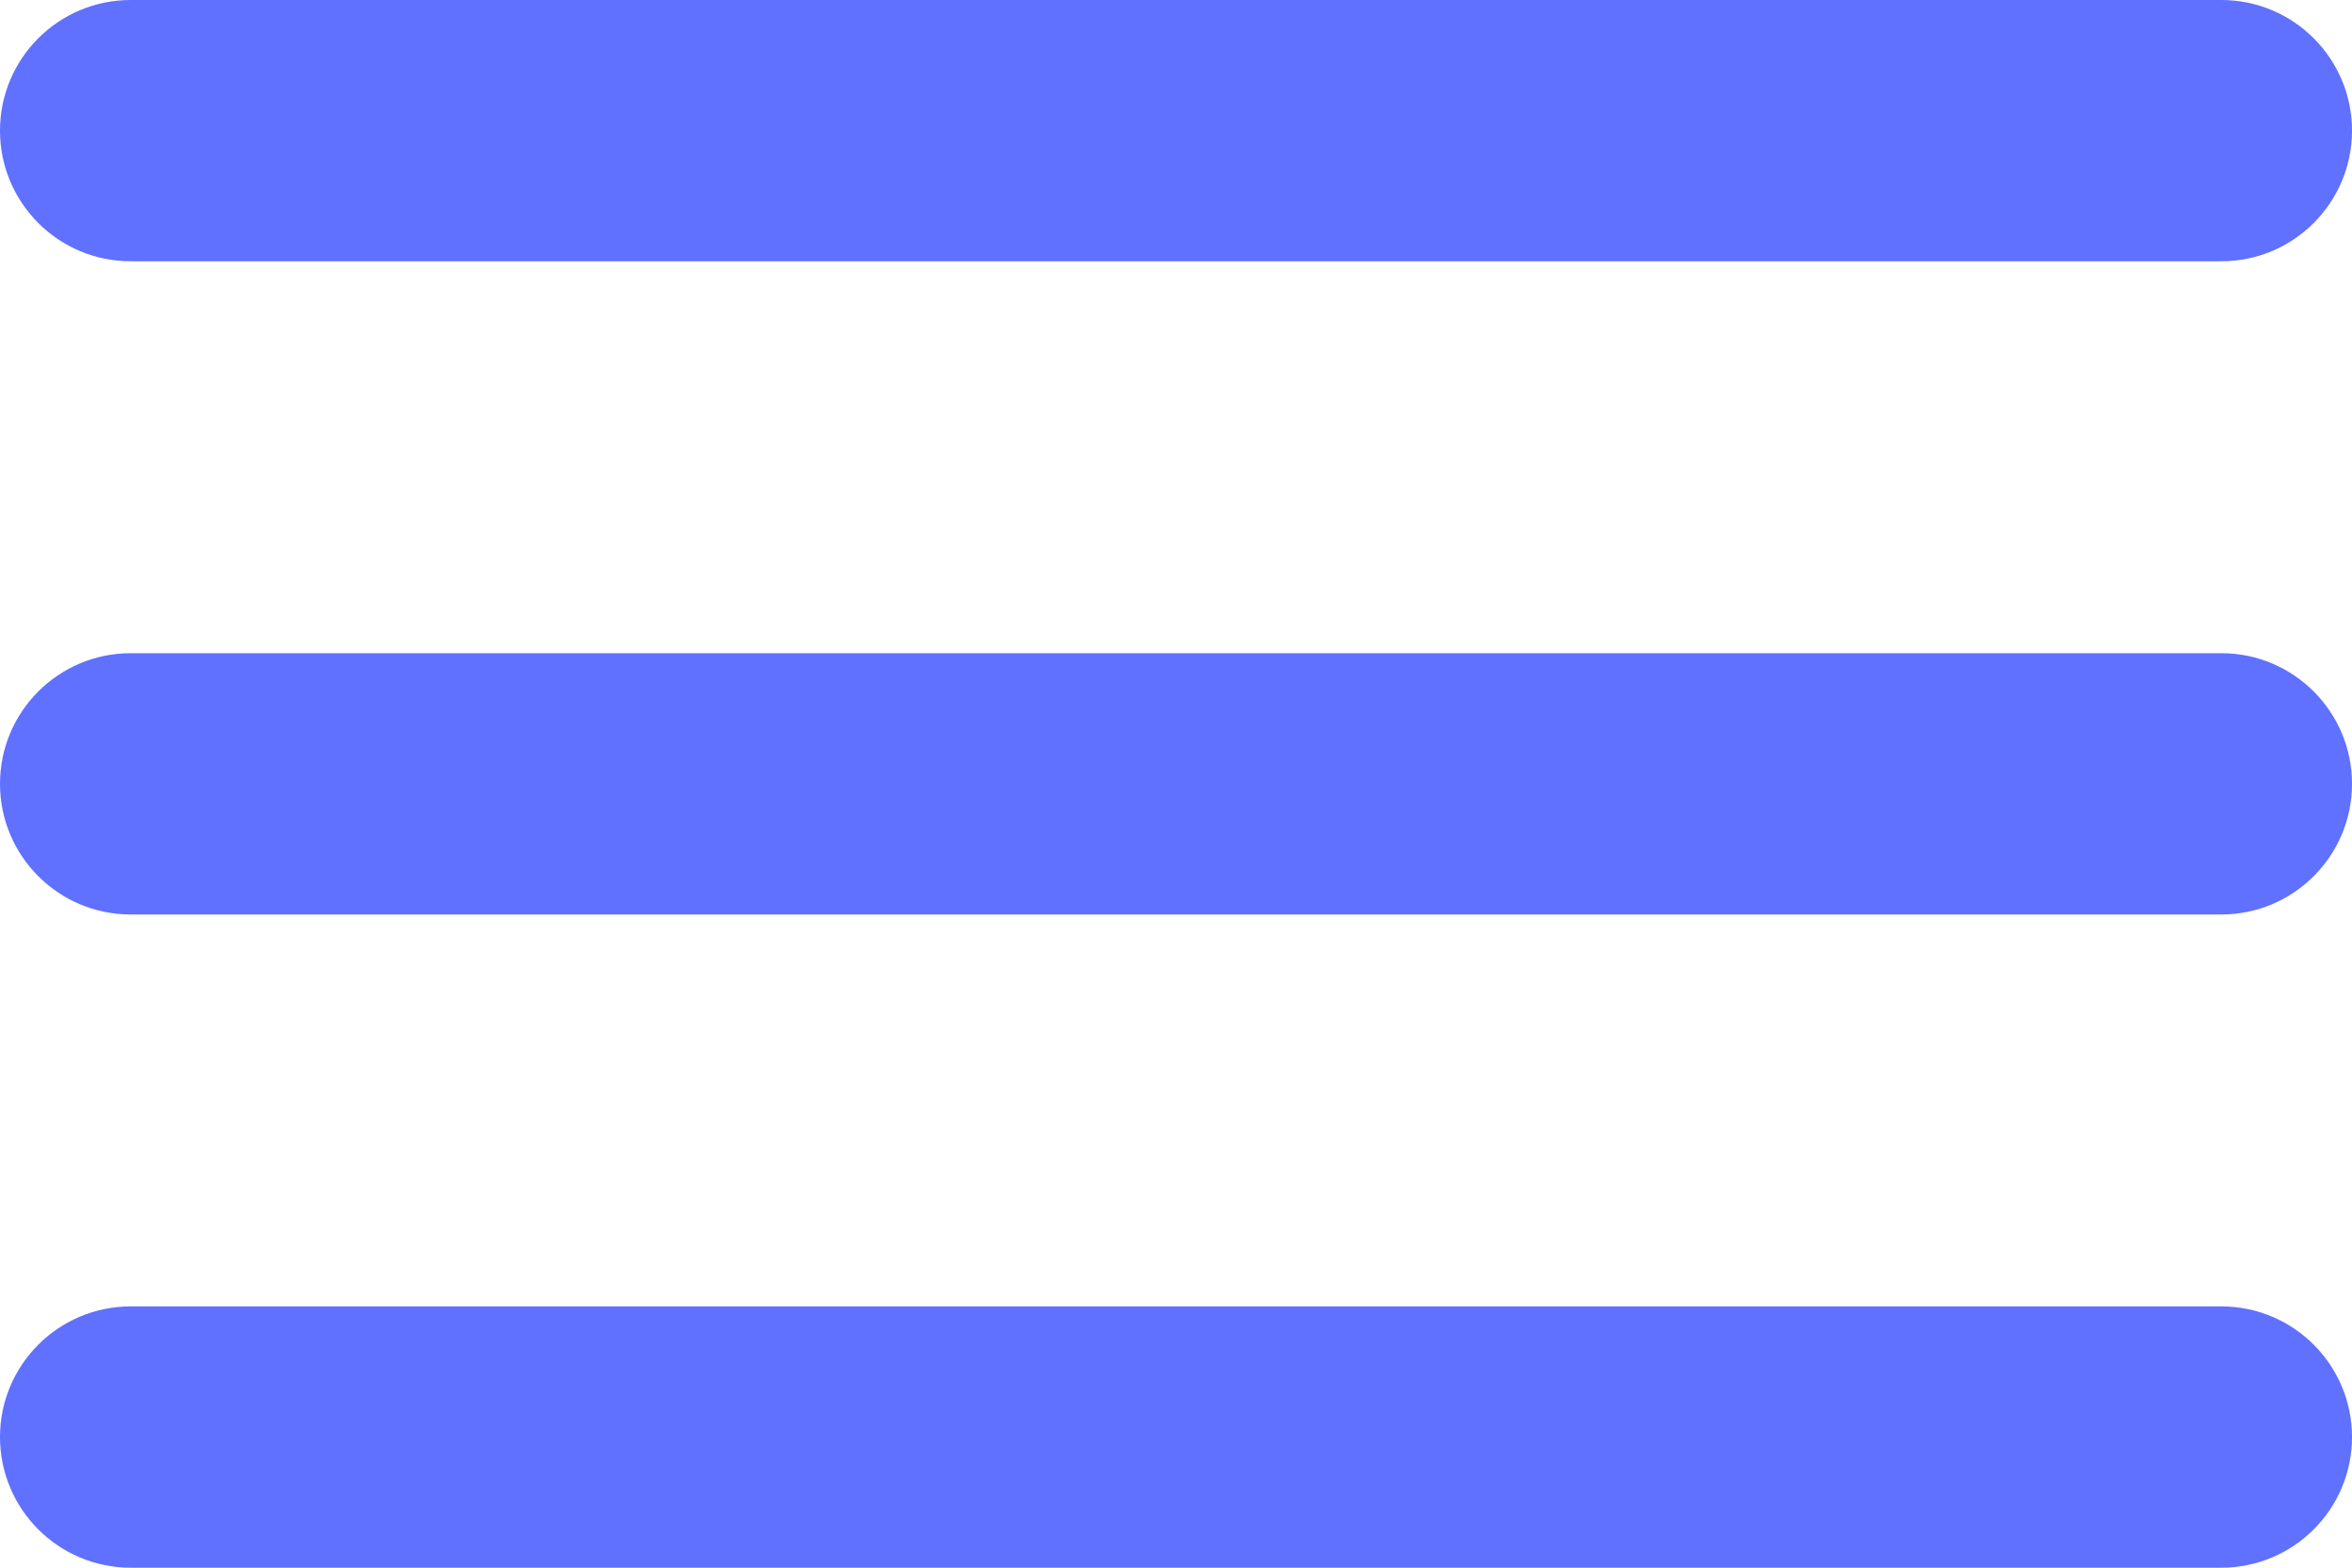
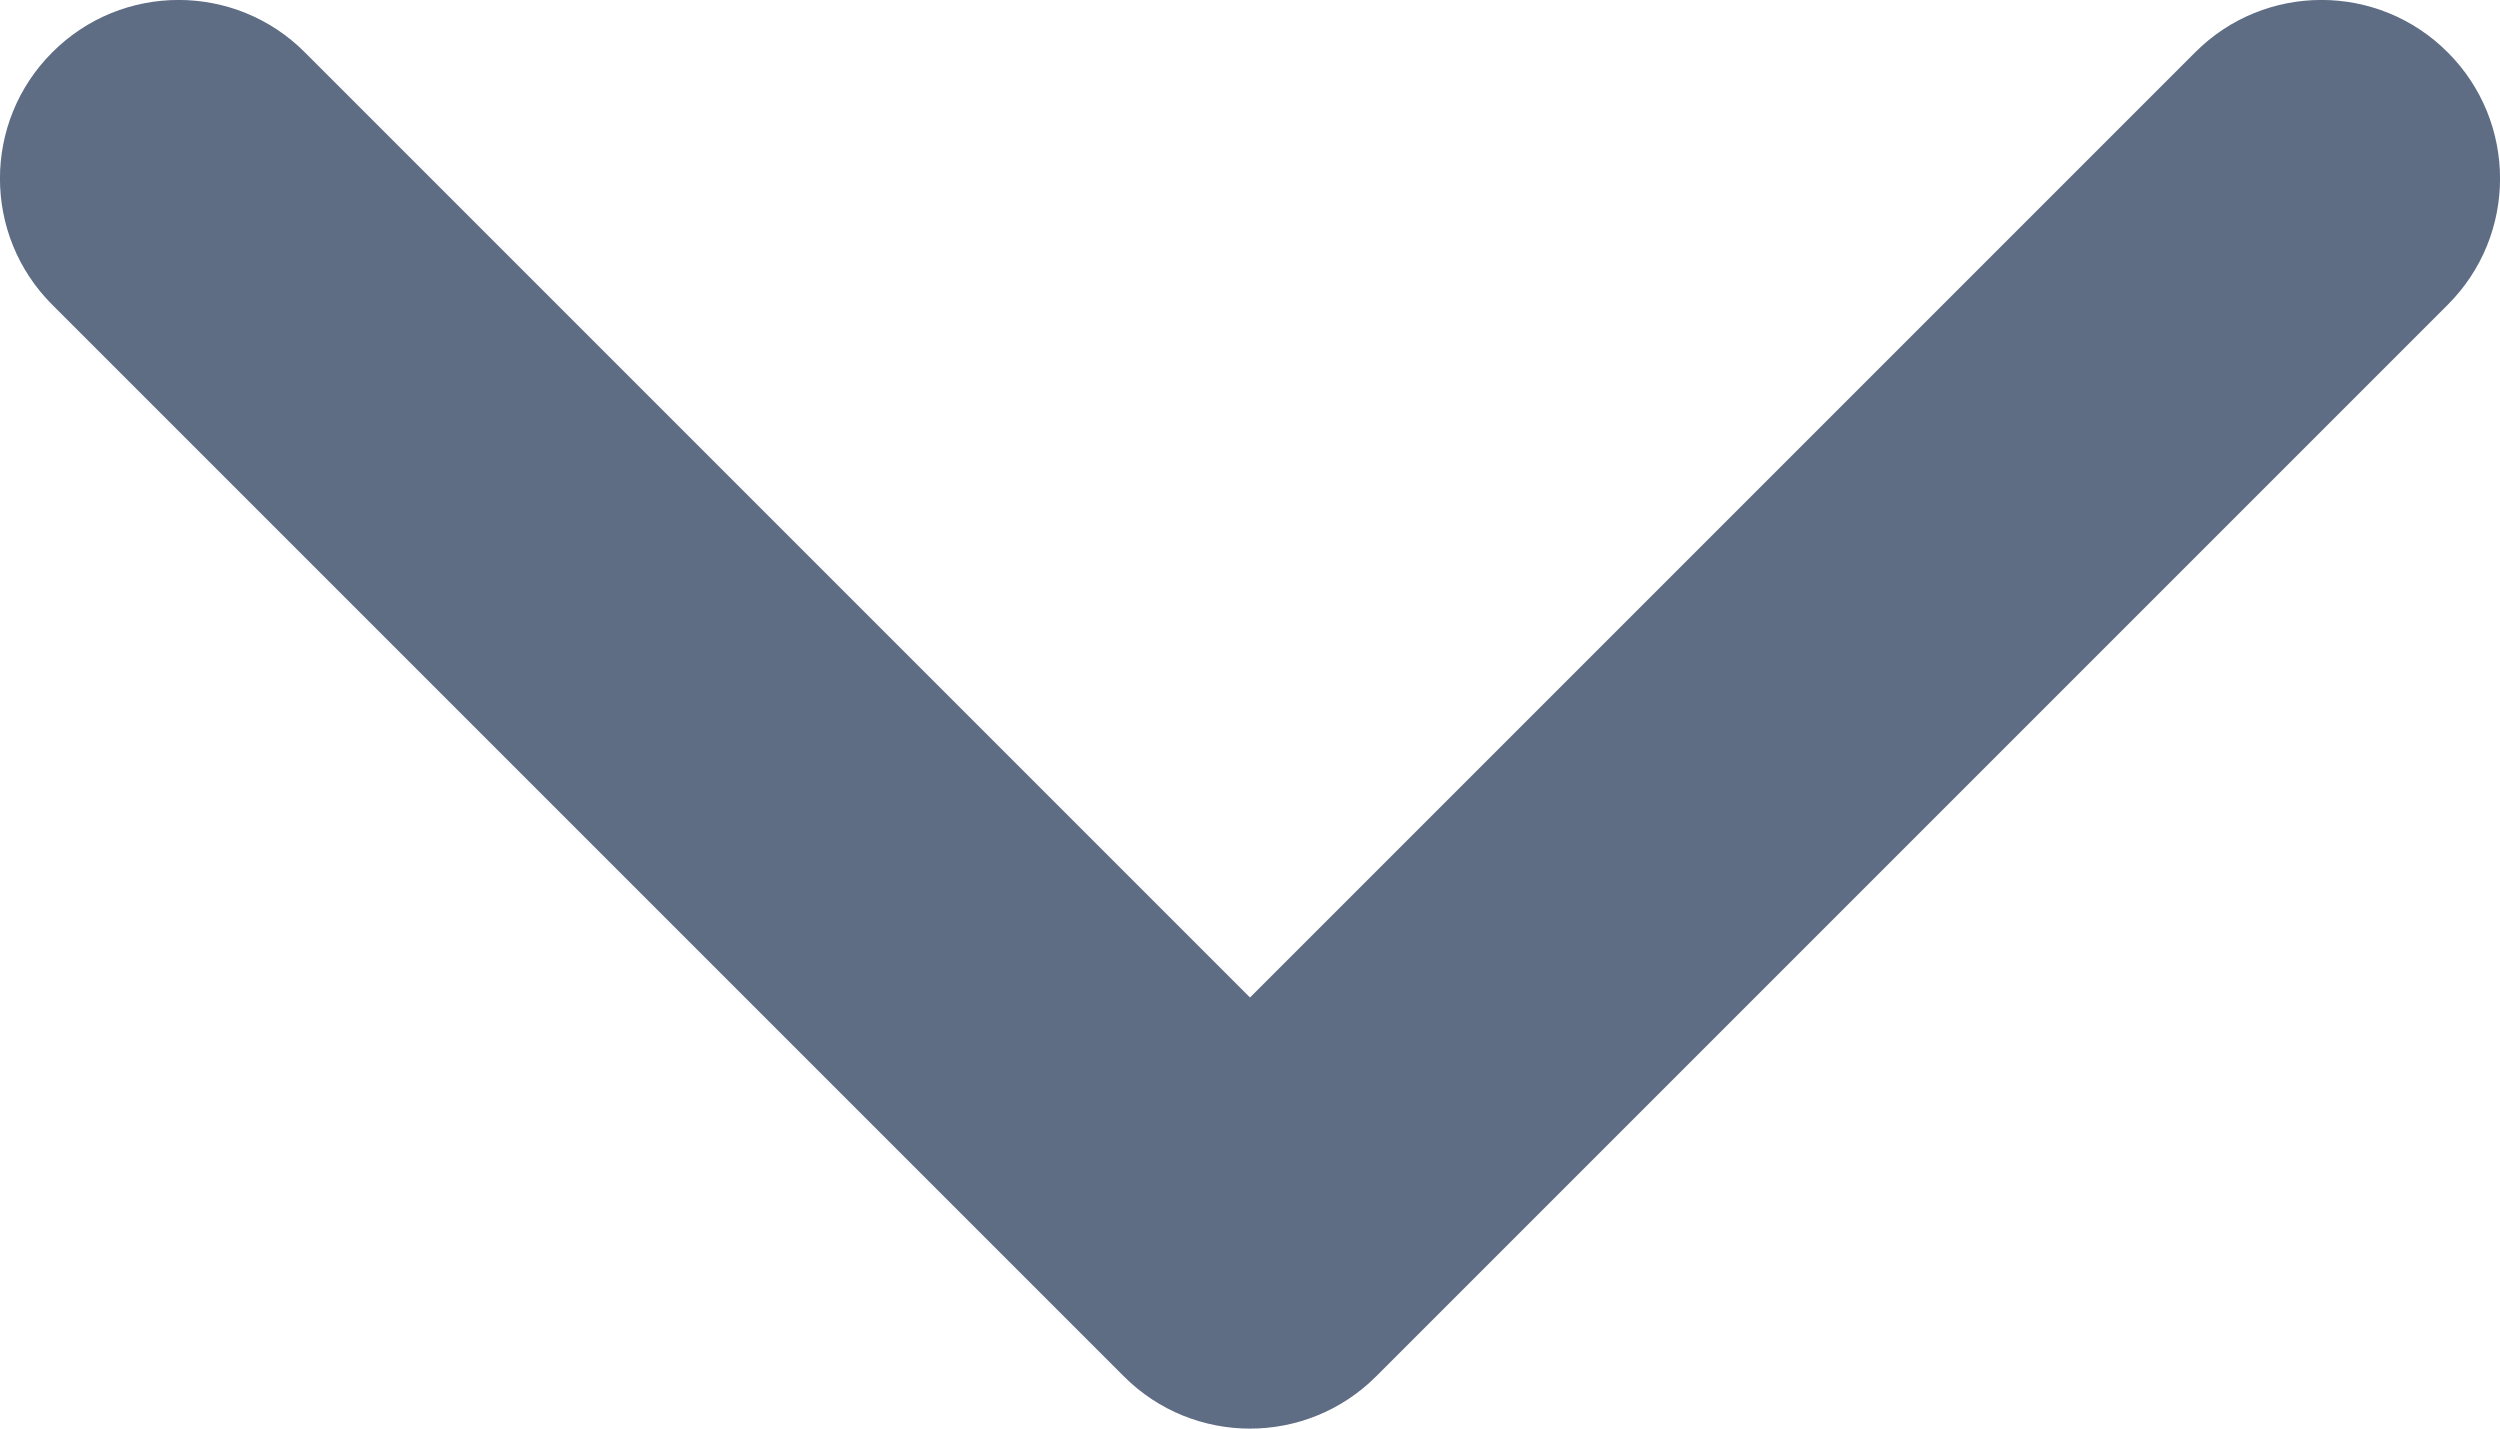
- <svg xmlns="http://www.w3.org/2000/svg" width="18" height="12" viewBox="0 0 18 12" fill="none">
-   <path fill-rule="evenodd" clip-rule="evenodd" d="M0 1C0 0.448 0.448 0 1 0H17C17.552 0 18 0.448 18 1C18 1.552 17.552 2 17 2H1C0.448 2 0 1.552 0 1ZM0 6C0 5.448 0.448 5 1 5L17 5C17.552 5 18 5.448 18 6C18 6.552 17.552 7 17 7L1 7C0.448 7 0 6.552 0 6ZM1 10C0.448 10 0 10.448 0 11C0 11.552 0.448 12 1 12H17C17.552 12 18 11.552 18 11C18 10.448 17.552 10 17 10H1Z" fill="#6070FF" />
+ <svg xmlns="http://www.w3.org/2000/svg" width="14" height="8" viewBox="0 0 14 8" fill="none">
+   <path fill-rule="evenodd" clip-rule="evenodd" d="M0.293 0.293C0.683 -0.098 1.317 -0.098 1.707 0.293L7 5.586L12.293 0.293C12.683 -0.098 13.317 -0.098 13.707 0.293C14.098 0.683 14.098 1.317 13.707 1.707L7.707 7.707C7.317 8.098 6.683 8.098 6.293 7.707L0.293 1.707C-0.098 1.317 -0.098 0.683 0.293 0.293Z" fill="#5E6C84" />
</svg>
